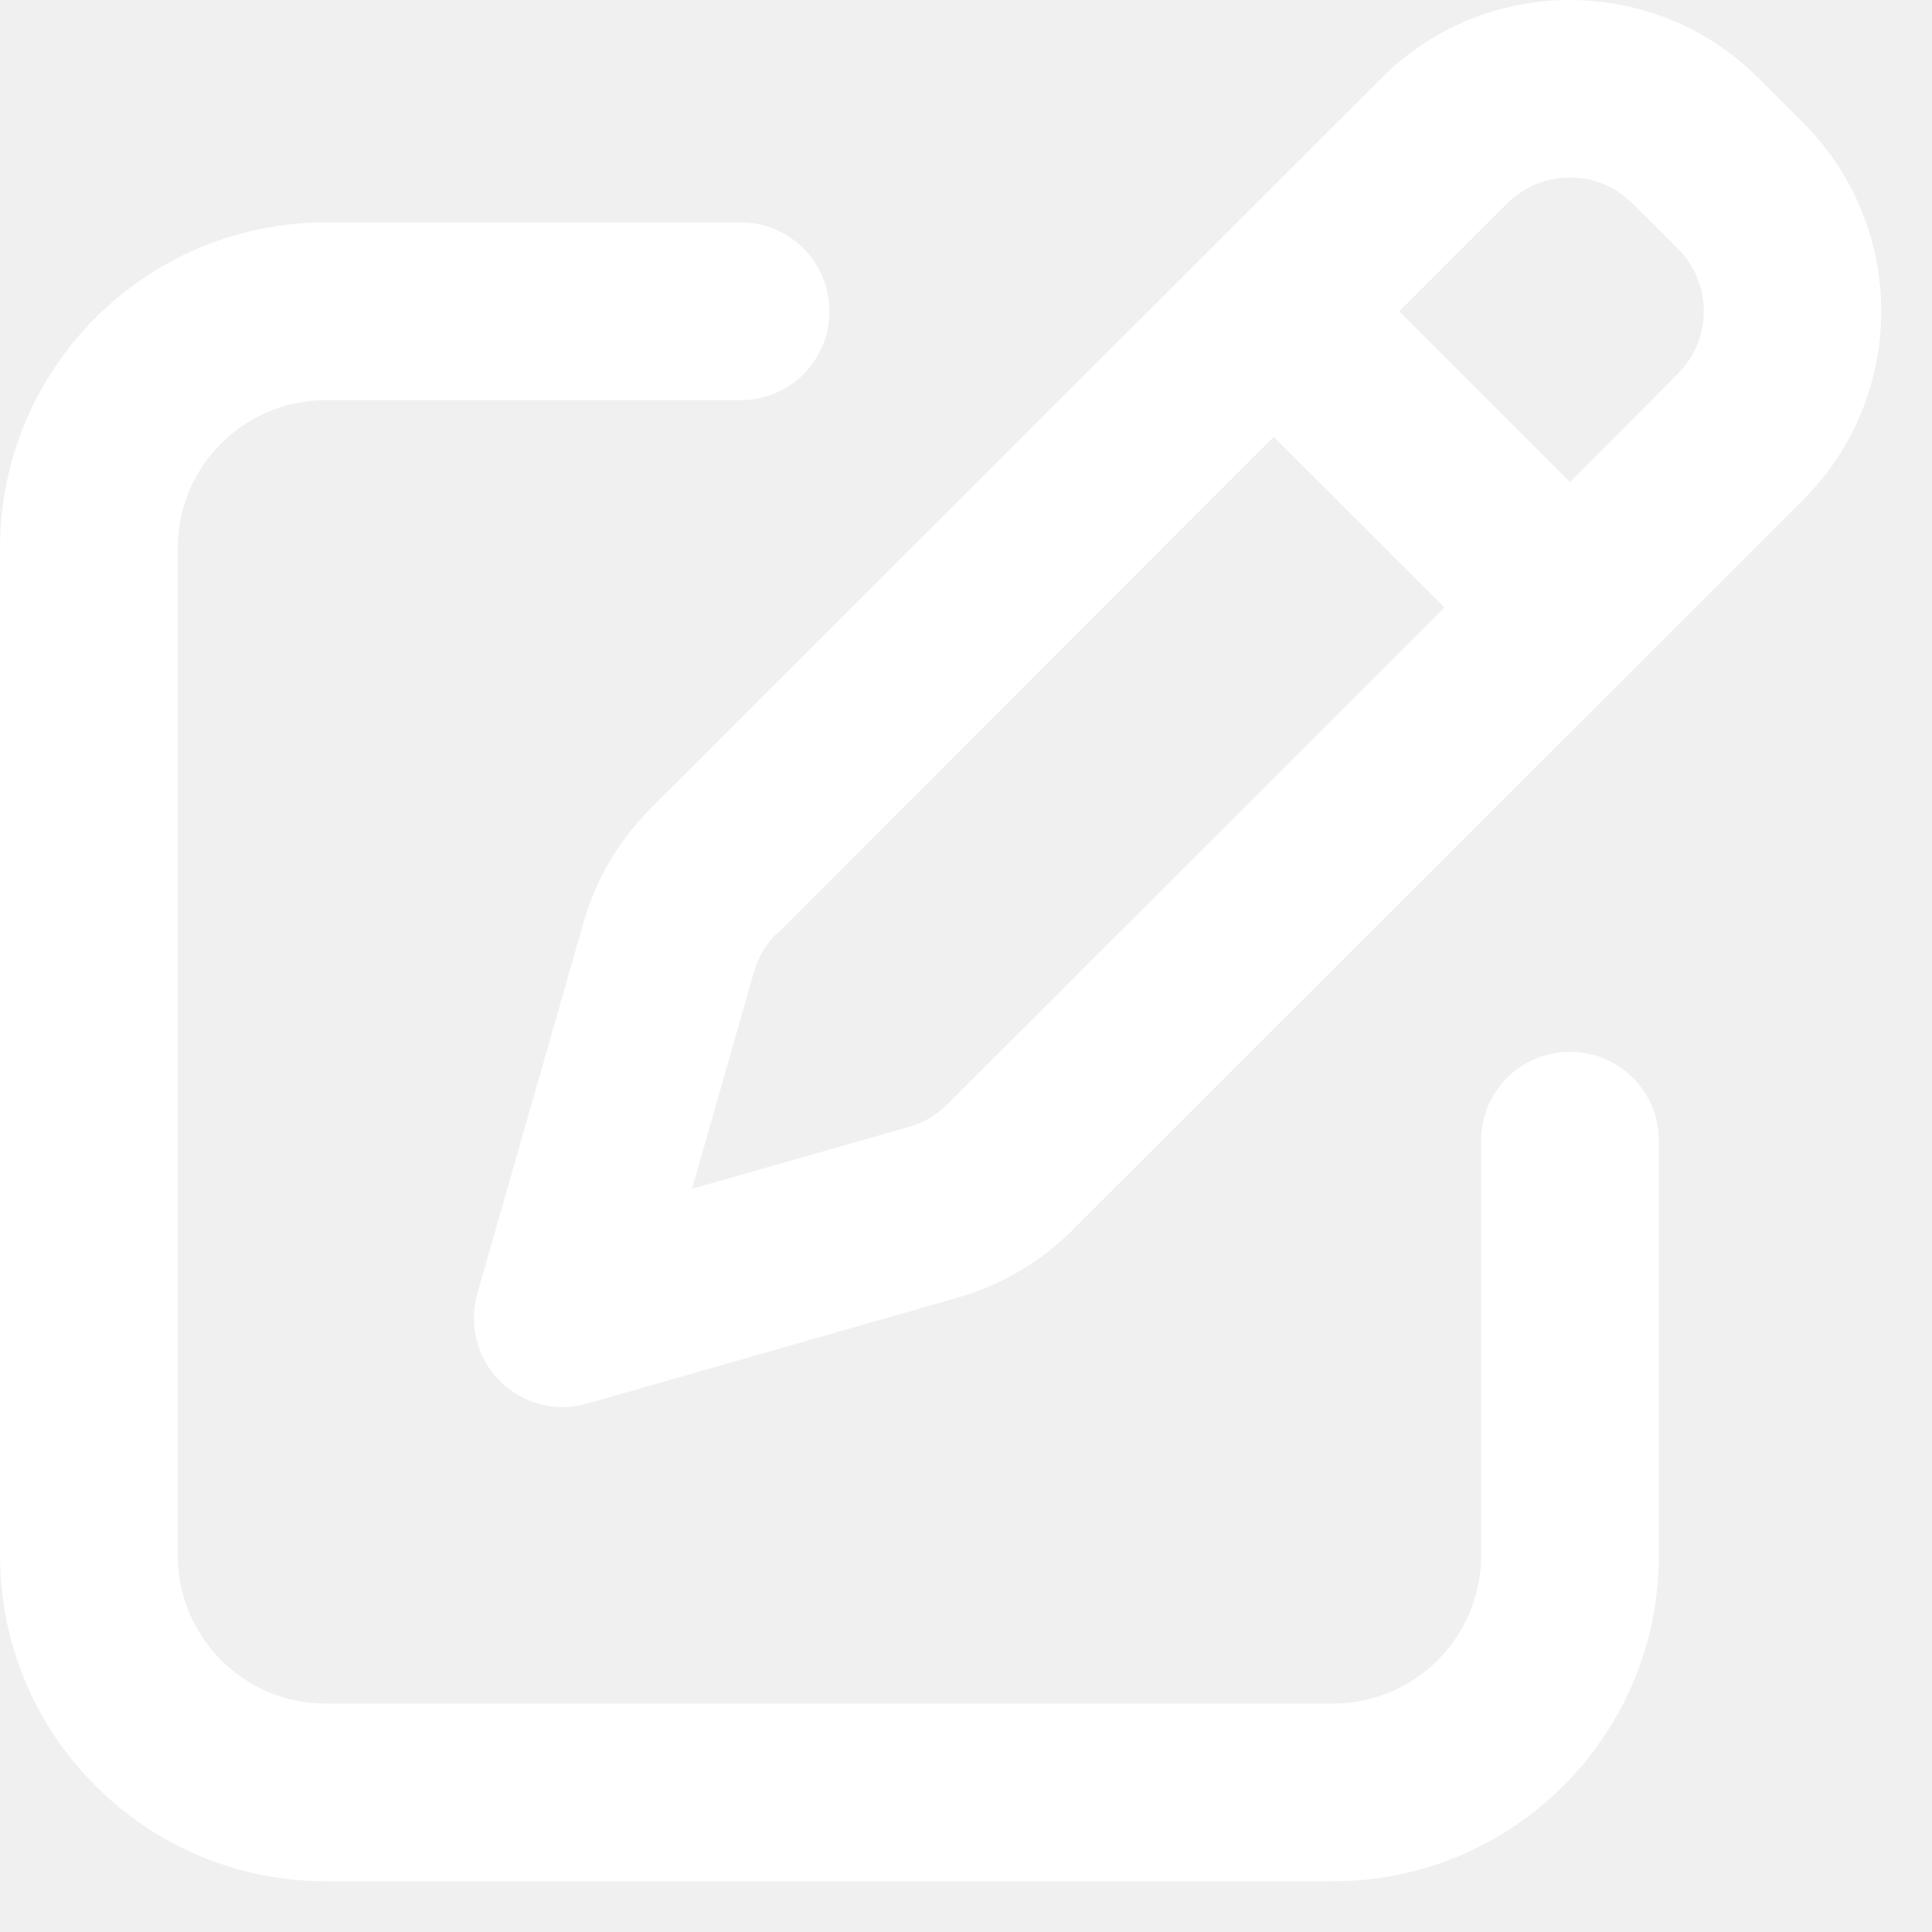
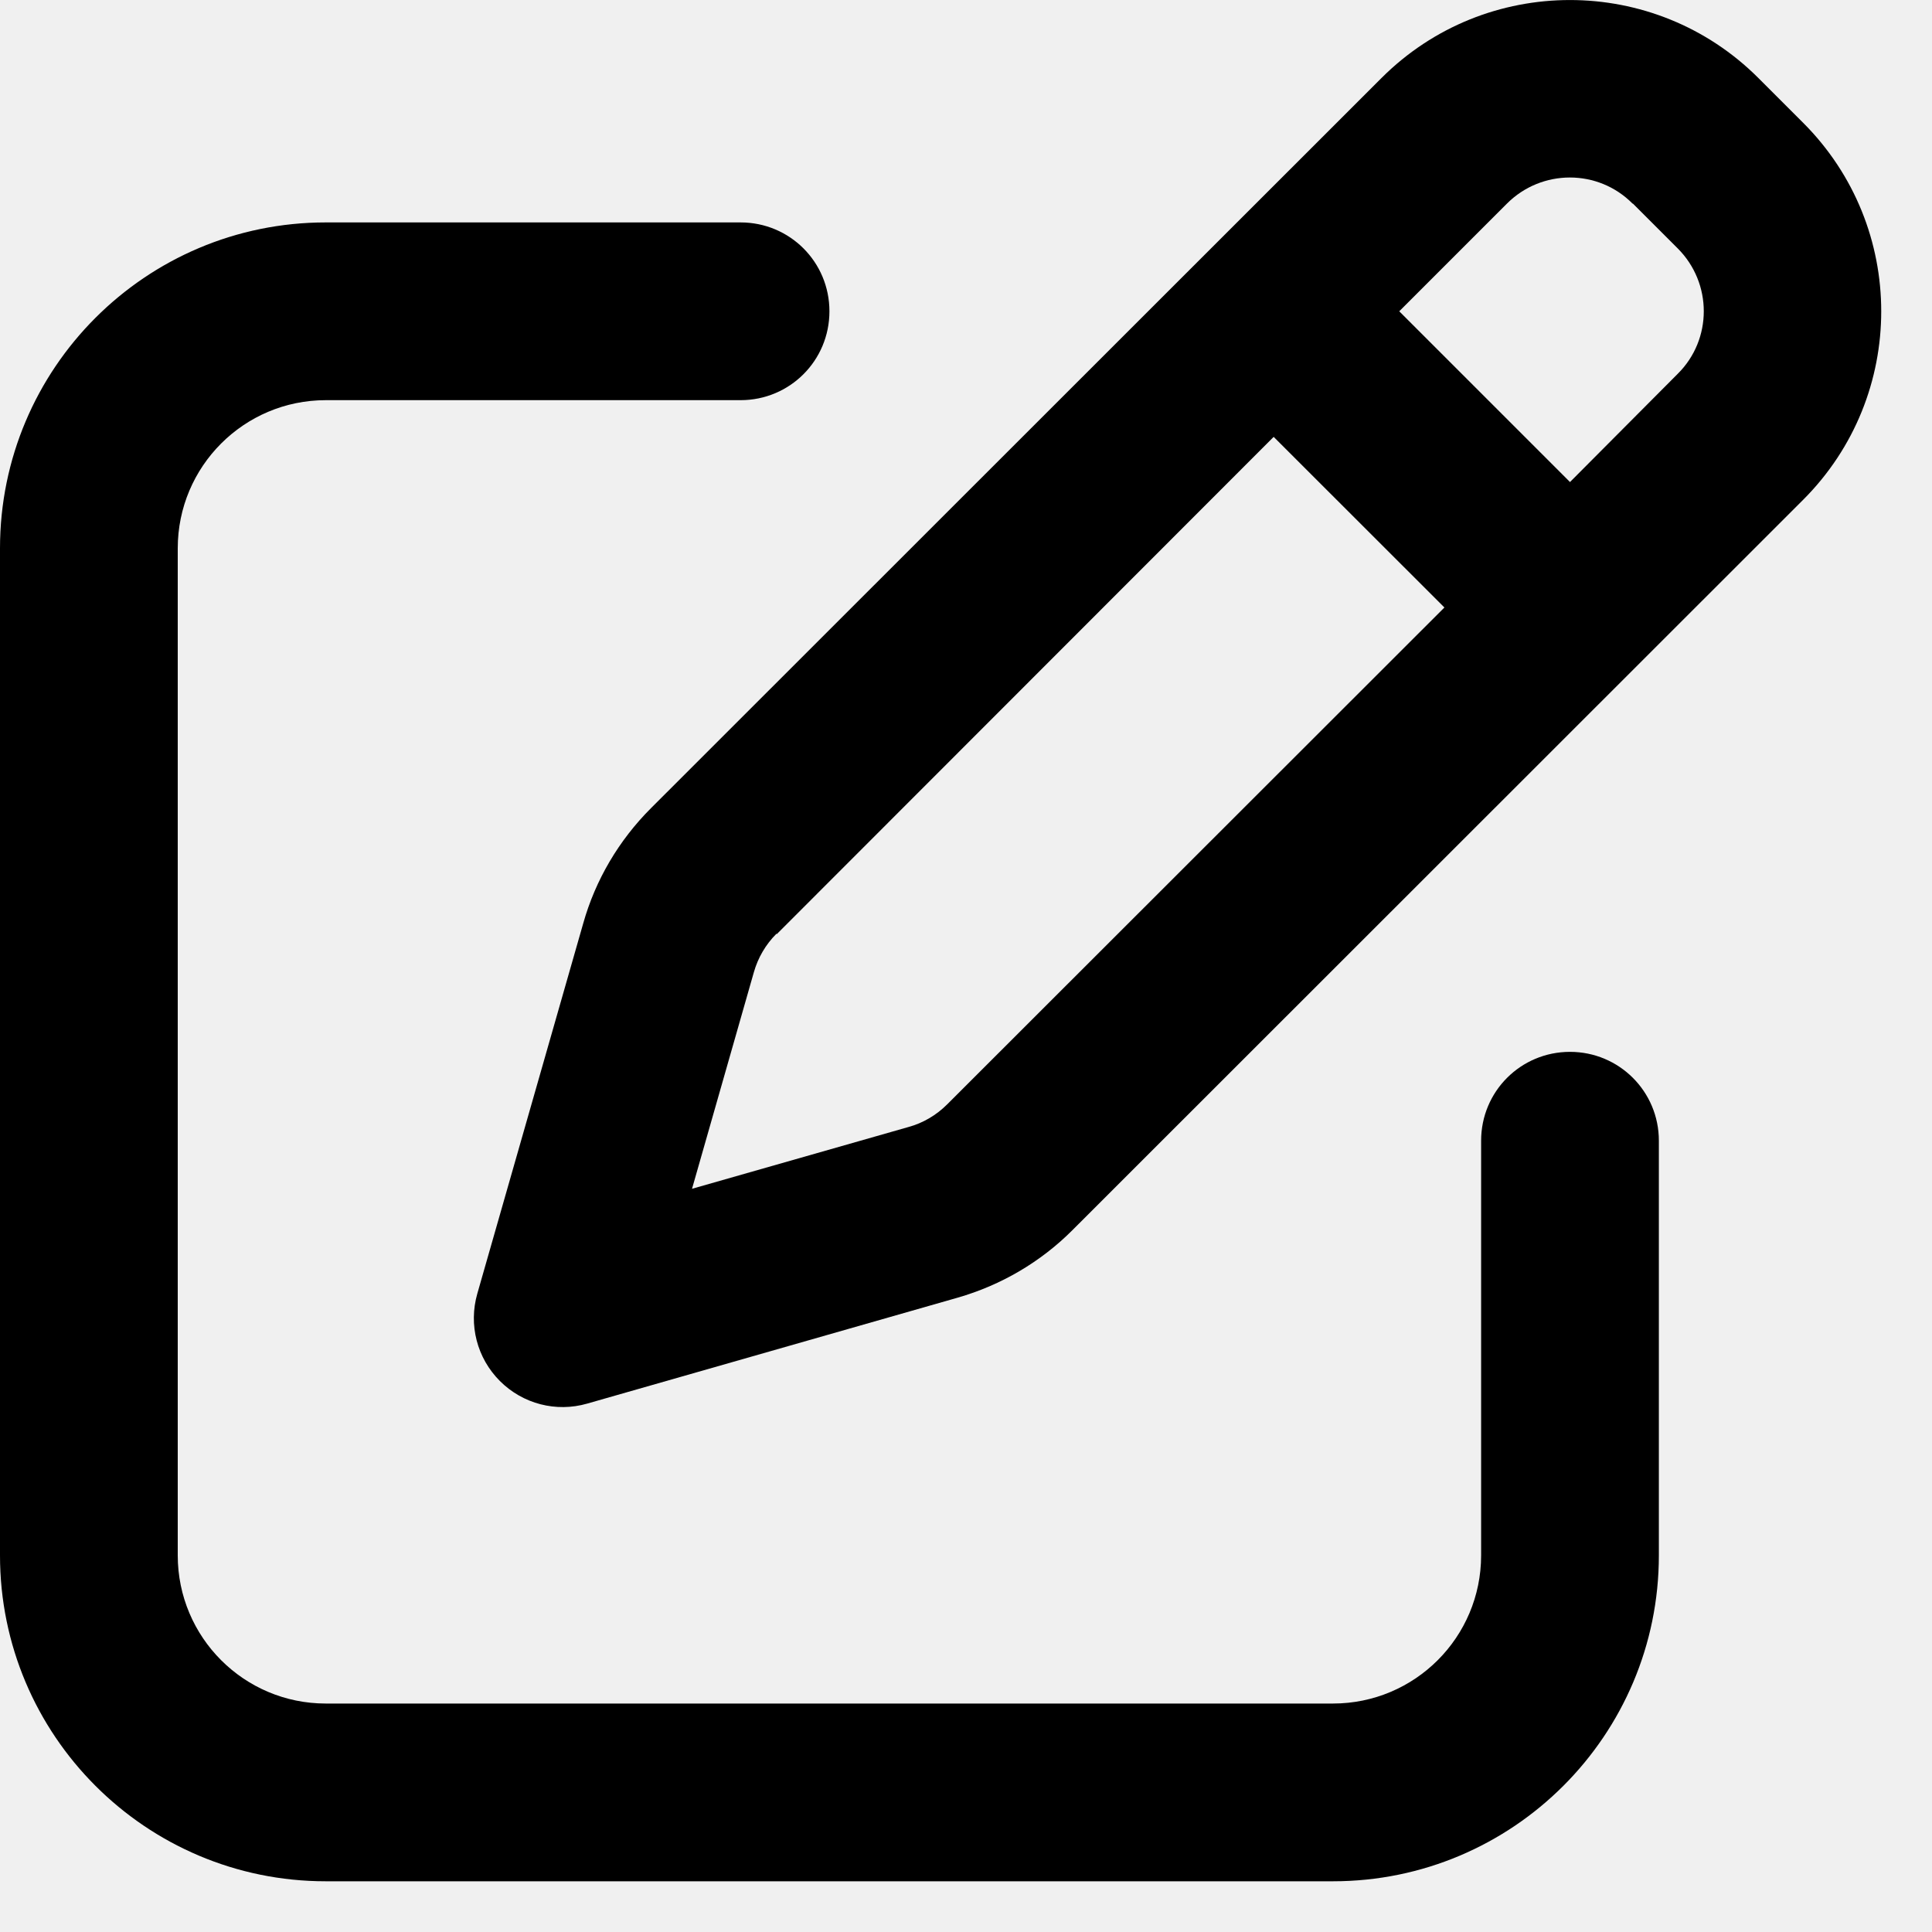
<svg xmlns="http://www.w3.org/2000/svg" width="16" height="16" viewBox="0 0 16 16" fill="none">
-   <path id="Vector" d="M13.523 1.686L13.894 2.057C14.182 2.345 14.182 2.811 13.894 3.096L13.002 3.992L11.588 2.578L12.48 1.686C12.768 1.398 13.235 1.398 13.52 1.686H13.523ZM6.433 7.736L10.548 3.618L11.962 5.031L7.844 9.146C7.755 9.235 7.645 9.3 7.525 9.333L5.731 9.845L6.243 8.052C6.277 7.932 6.341 7.822 6.43 7.733L6.433 7.736ZM11.441 0.646L5.391 6.693C5.124 6.96 4.931 7.288 4.83 7.647L3.953 10.713C3.879 10.971 3.95 11.247 4.14 11.437C4.33 11.627 4.606 11.698 4.863 11.624L7.93 10.747C8.292 10.643 8.62 10.45 8.883 10.186L14.933 4.139C15.795 3.277 15.795 1.879 14.933 1.017L14.562 0.646C13.701 -0.215 12.302 -0.215 11.441 0.646ZM2.698 1.842C1.208 1.842 0 3.05 0 4.541V12.881C0 14.371 1.208 15.58 2.698 15.58H11.039C12.529 15.58 13.738 14.371 13.738 12.881V9.447C13.738 9.039 13.409 8.711 13.002 8.711C12.594 8.711 12.266 9.039 12.266 9.447V12.881C12.266 13.559 11.717 14.108 11.039 14.108H2.698C2.021 14.108 1.472 13.559 1.472 12.881V4.541C1.472 3.863 2.021 3.314 2.698 3.314H6.133C6.541 3.314 6.869 2.986 6.869 2.578C6.869 2.17 6.541 1.842 6.133 1.842H2.698Z" fill="white" />
+   <path d="M13.523 1.686L13.894 2.057C14.182 2.345 14.182 2.811 13.894 3.096L13.002 3.992L11.588 2.578L12.48 1.686C12.768 1.398 13.235 1.398 13.52 1.686H13.523ZM6.433 7.736L10.548 3.618L11.962 5.031L7.844 9.146C7.755 9.235 7.645 9.3 7.525 9.333L5.731 9.845L6.243 8.052C6.277 7.932 6.341 7.822 6.43 7.733L6.433 7.736ZM11.441 0.646L5.391 6.693C5.124 6.96 4.931 7.288 4.83 7.647L3.953 10.713C3.879 10.971 3.95 11.247 4.14 11.437C4.33 11.627 4.606 11.698 4.863 11.624L7.93 10.747C8.292 10.643 8.62 10.45 8.883 10.186L14.933 4.139C15.795 3.277 15.795 1.879 14.933 1.017L14.562 0.646C13.701 -0.215 12.302 -0.215 11.441 0.646ZM2.698 1.842C1.208 1.842 0 3.05 0 4.541V12.881C0 14.371 1.208 15.58 2.698 15.58H11.039C12.529 15.58 13.738 14.371 13.738 12.881V9.447C13.738 9.039 13.409 8.711 13.002 8.711C12.594 8.711 12.266 9.039 12.266 9.447V12.881C12.266 13.559 11.717 14.108 11.039 14.108H2.698C2.021 14.108 1.472 13.559 1.472 12.881V4.541C1.472 3.863 2.021 3.314 2.698 3.314H6.133C6.541 3.314 6.869 2.986 6.869 2.578C6.869 2.17 6.541 1.842 6.133 1.842H2.698Z" fill="black" />
</svg>
